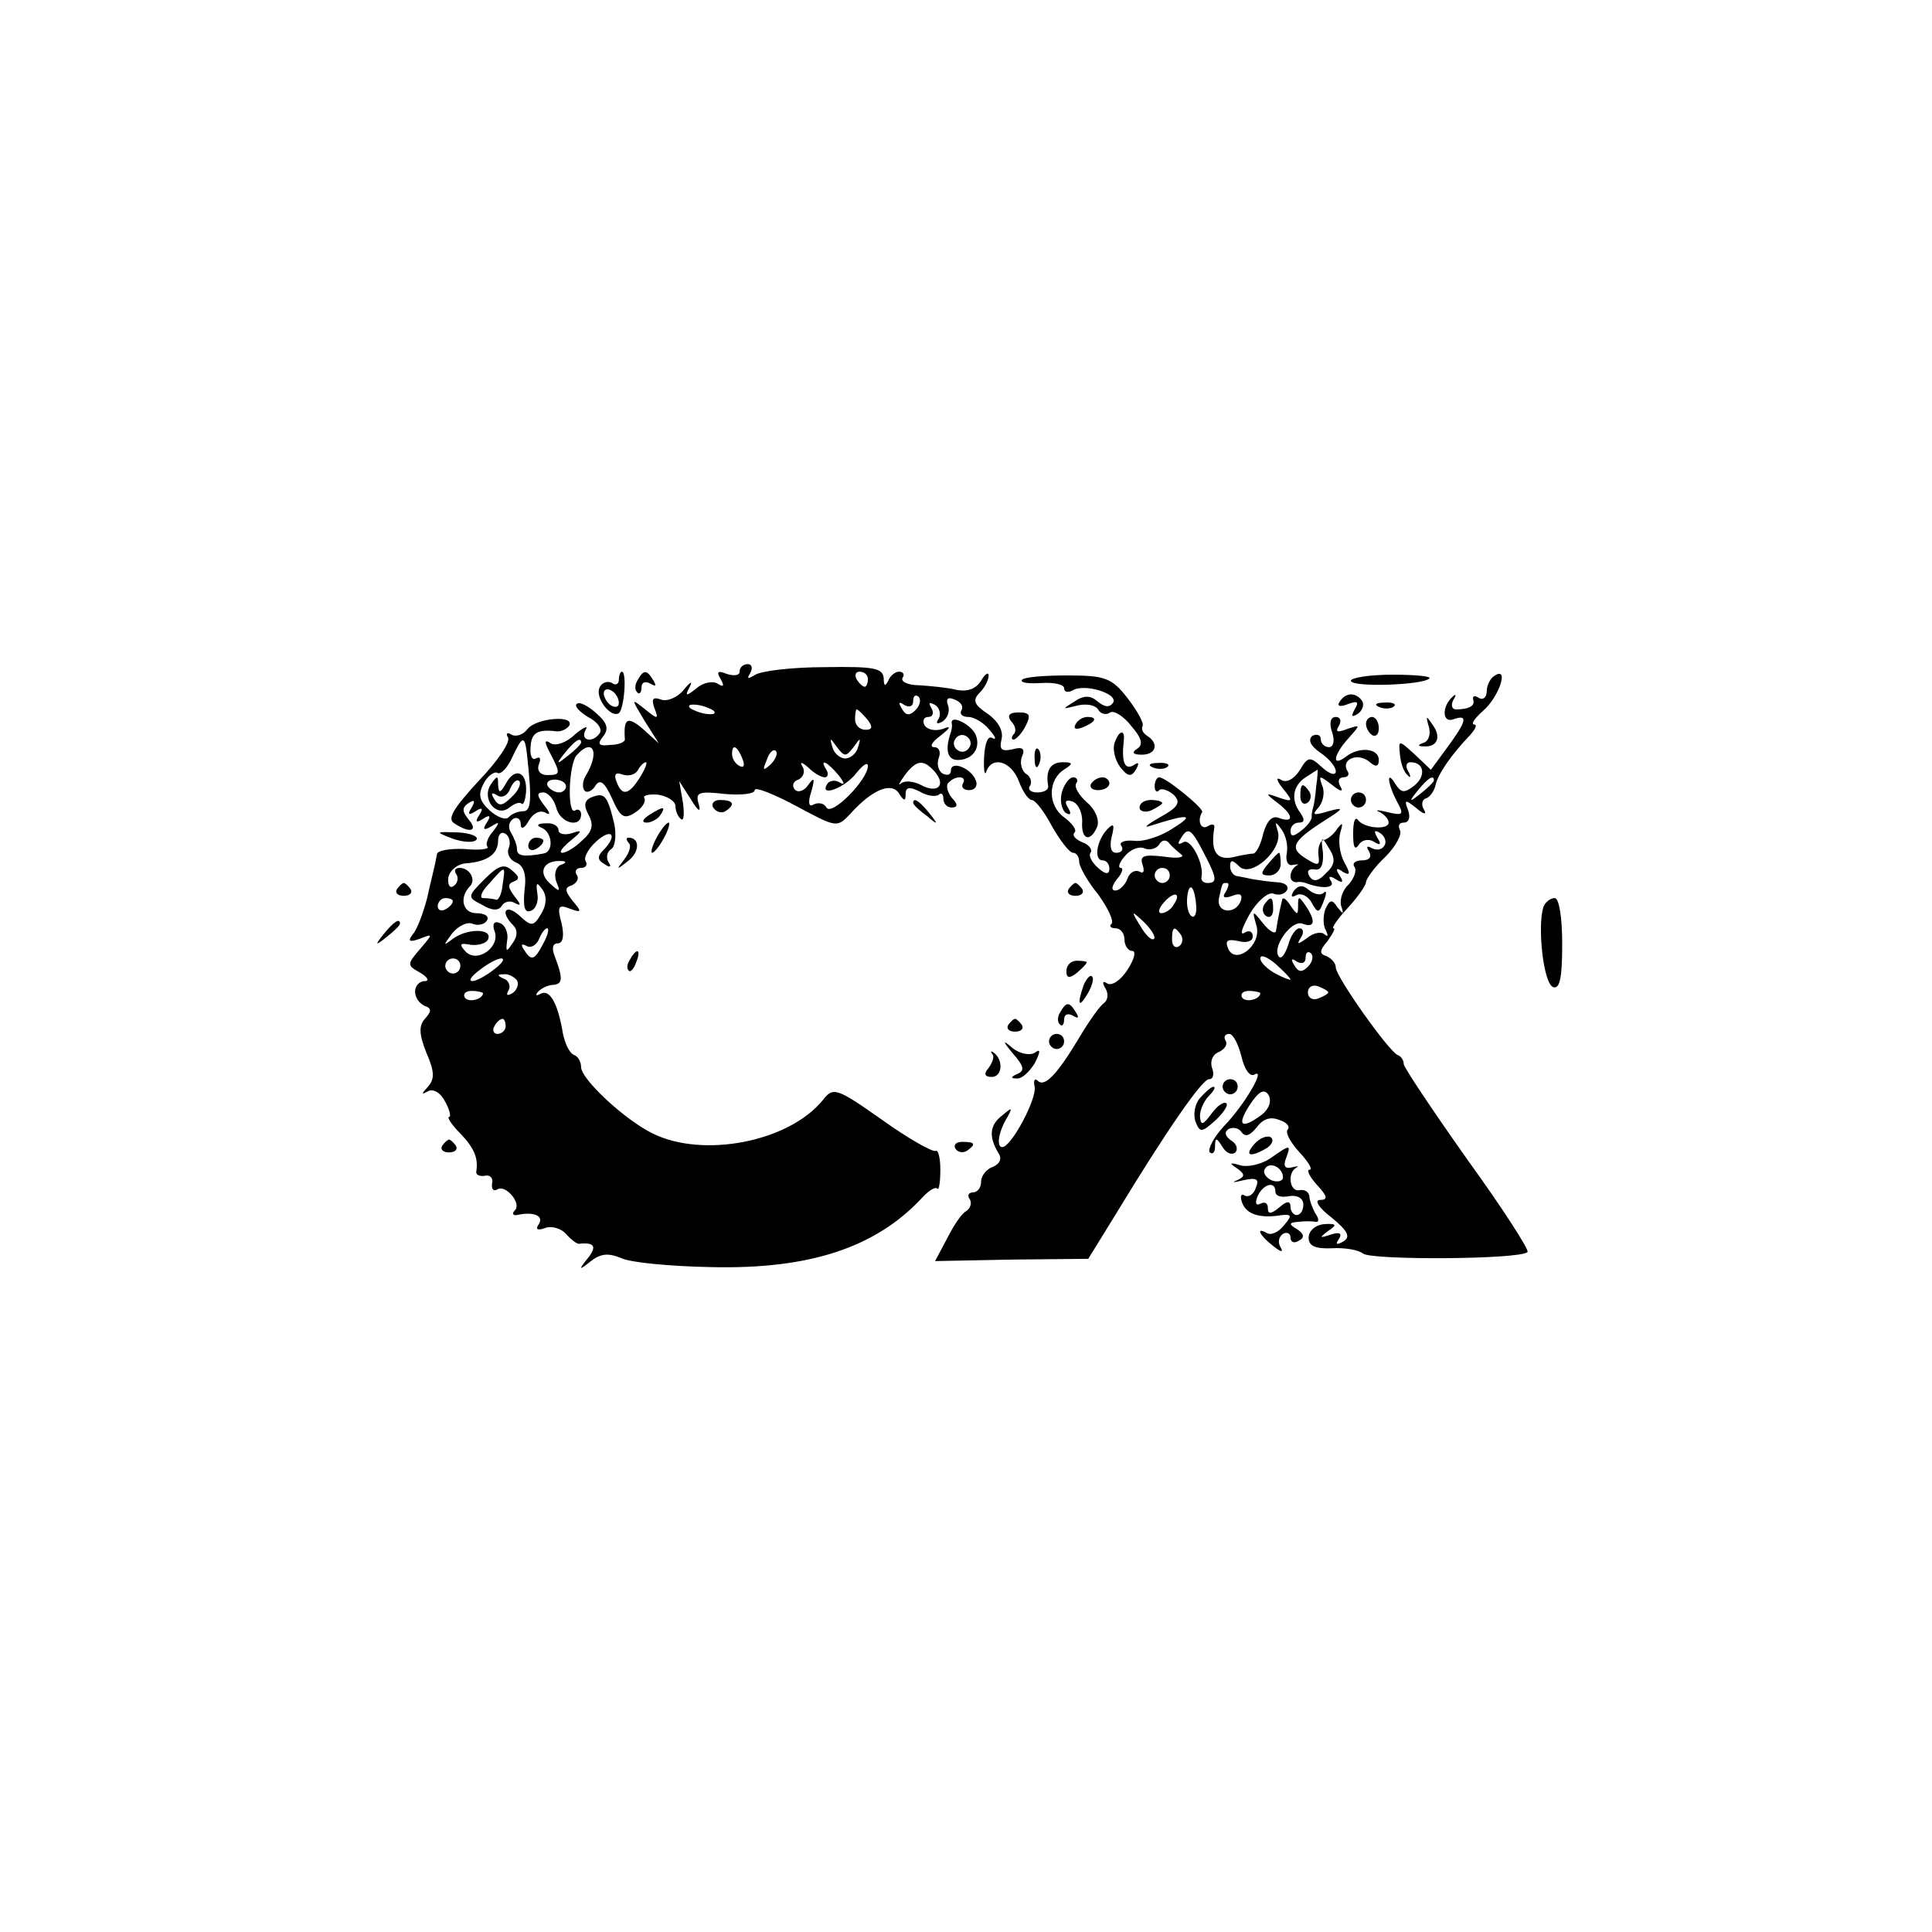
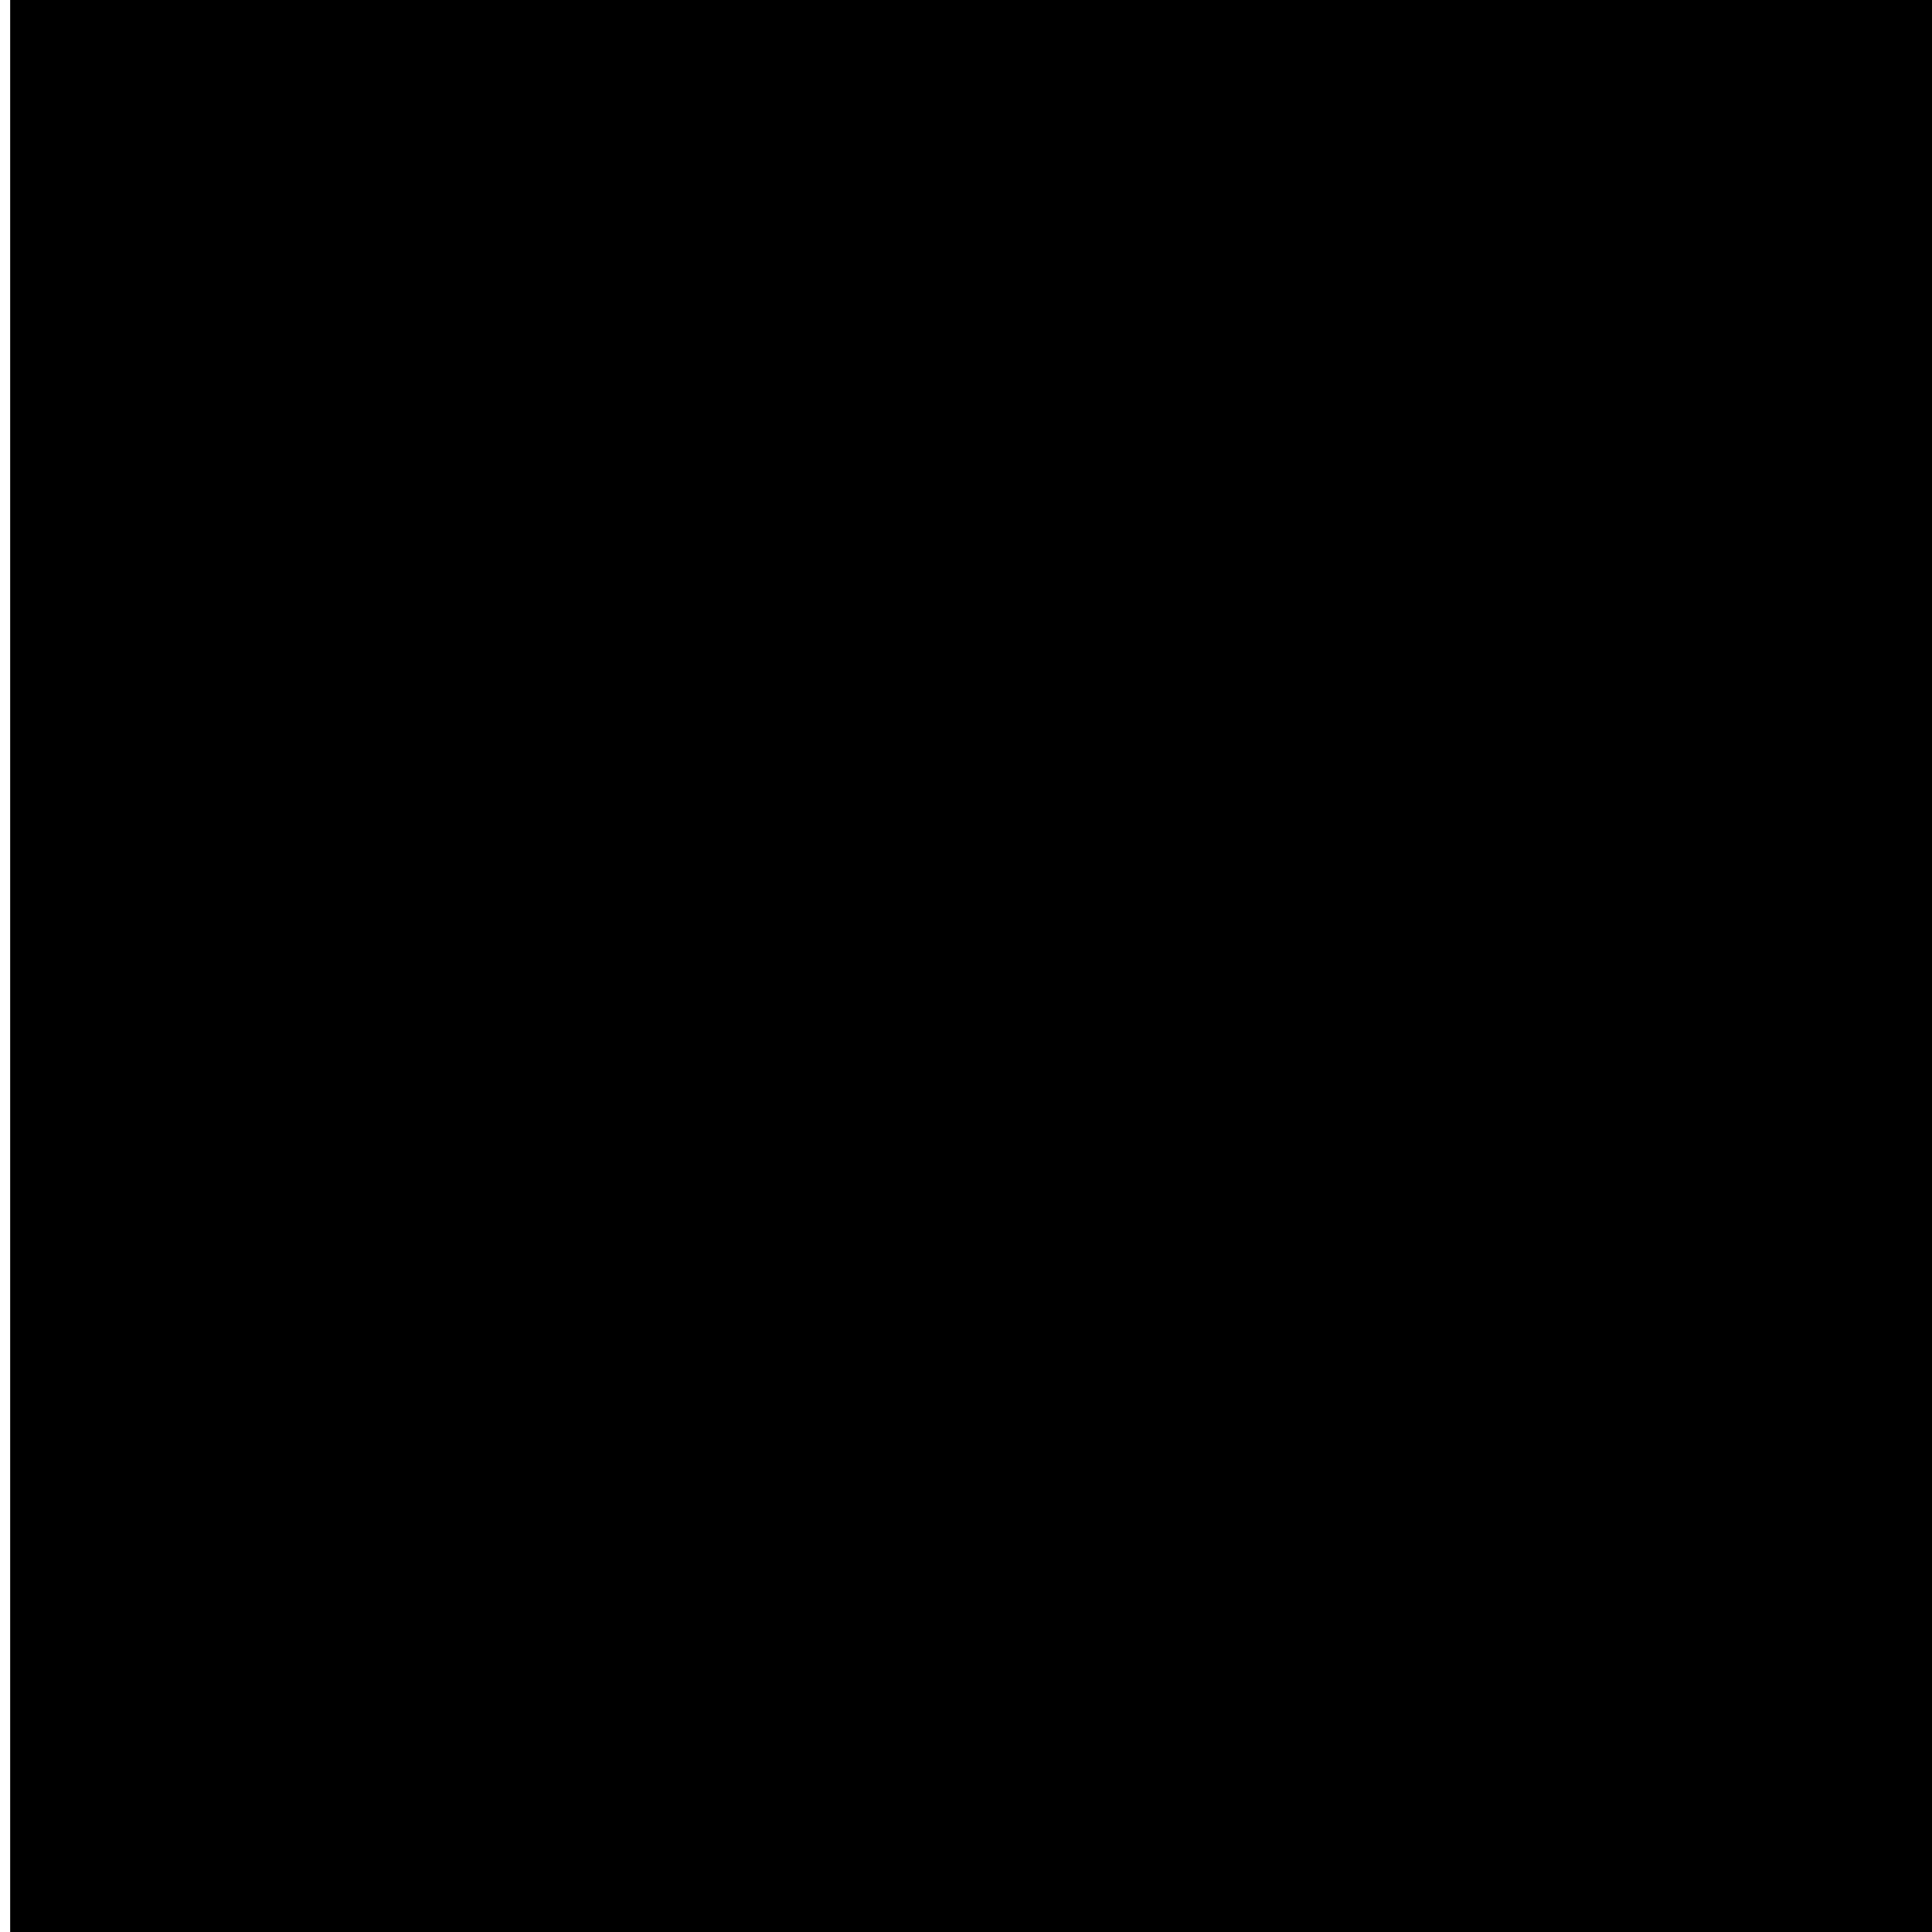
- <svg xmlns="http://www.w3.org/2000/svg" version="1.0" width="256pt" height="256pt" viewBox="0 0 256 256" preserveAspectRatio="xMidYMid meet">
-   <g transform="translate(0,256) scale(0.1,-0.1)" fill="#000000" stroke="none">
-     <path d="M980 1670 c0 -5 -7 -6 -17 -3 -12 5 -14 3 -8 -7 5 -9 4 -11 -4 -6 -6 4 -19 2 -28 -6 -14 -11 -16 -11 -9 2 4 8 1 7 -8 -4 -8 -10 -22 -16 -30 -13 -11 4 -13 1 -9 -11 6 -15 5 -16 -12 -2 -19 15 -19 15 -1 -15 l19 -30 -21 19 c-21 18 -26 14 -24 -14 0 -3 -8 -7 -19 -7 -16 -2 -18 1 -10 11 8 10 6 18 -9 31 -11 10 -23 16 -26 12 -3 -3 4 -10 15 -17 12 -6 19 -15 16 -21 -9 -14 -27 -11 -19 4 4 6 -2 4 -14 -6 -11 -11 -26 -16 -32 -12 -9 6 -9 2 -1 -13 14 -27 14 -29 -4 -29 -9 0 -14 6 -11 14 3 8 2 11 -4 8 -5 -3 -8 4 -7 15 1 19 9 24 34 21 6 -1 14 3 17 7 9 15 -43 11 -55 -4 -6 -8 -16 -11 -22 -7 -5 3 -7 1 -4 -4 4 -6 -14 -32 -39 -58 -33 -36 -42 -50 -32 -56 21 -14 32 -10 19 5 -9 11 -9 16 0 22 8 5 9 3 4 -6 -6 -9 -4 -11 5 -5 9 6 11 4 5 -5 -6 -9 -4 -11 5 -5 9 6 11 4 5 -5 -6 -9 -4 -11 6 -5 11 7 12 6 2 -7 -7 -8 -10 -17 -7 -20 3 -3 -11 -5 -30 -3 -20 1 -37 -2 -37 -7 -1 -4 -2 -11 -3 -15 -1 -5 -6 -24 -10 -43 -5 -19 -13 -41 -19 -48 -7 -9 -5 -11 9 -6 18 7 18 7 1 -13 -18 -21 -18 -22 0 -32 10 -6 12 -11 6 -11 -7 0 -13 -6 -13 -14 0 -8 6 -16 13 -19 9 -3 9 -7 0 -17 -8 -9 -8 -20 2 -45 11 -25 11 -35 2 -45 -9 -10 -9 -11 0 -6 7 4 17 -2 23 -14 6 -11 8 -20 5 -20 -3 0 3 -10 15 -22 19 -20 24 -33 21 -51 0 -4 5 -6 11 -5 7 2 12 -3 10 -10 -1 -8 2 -11 7 -8 11 7 33 -19 23 -28 -4 -4 -2 -7 3 -6 22 5 36 -1 29 -12 -5 -7 -2 -9 9 -5 8 3 21 -1 27 -8 7 -8 15 -14 18 -13 20 2 23 -4 11 -19 -13 -16 -12 -17 4 -4 13 10 23 11 40 4 12 -6 66 -11 120 -12 130 -3 217 26 278 91 9 10 18 16 21 13 2 -3 4 8 4 25 0 16 -3 27 -6 25 -4 -2 -36 16 -71 41 -61 43 -65 44 -79 26 -45 -55 -158 -77 -225 -44 -37 18 -95 72 -95 88 0 7 -4 14 -9 16 -6 2 -12 14 -15 28 -7 42 -18 60 -30 53 -6 -3 -7 -2 -3 3 5 5 14 9 20 9 13 1 13 9 2 38 -4 10 -3 17 4 17 7 0 9 10 5 27 -6 22 -4 25 11 19 16 -6 16 -4 4 10 -11 14 -11 18 -1 21 6 3 10 9 6 14 -3 5 0 9 6 9 6 0 9 4 6 9 -3 4 3 16 14 26 21 19 29 8 9 -12 -8 -8 -7 -13 2 -18 7 -5 10 -4 5 3 -3 6 -2 13 4 17 5 3 7 18 4 33 -9 38 -13 42 -29 36 -11 -4 -12 -11 -5 -24 7 -13 5 -22 -9 -34 -9 -9 -21 -16 -26 -16 -5 0 0 7 11 16 16 13 16 15 2 10 -10 -3 -18 -1 -18 4 0 6 -8 10 -17 9 -11 0 -13 -3 -5 -6 14 -6 16 -32 2 -34 -27 -5 -35 -3 -35 6 0 6 -4 15 -8 22 -4 6 -3 14 3 18 5 3 10 0 10 -7 0 -8 5 -6 11 5 6 10 15 14 22 10 7 -4 6 0 -2 10 -10 13 -10 17 -1 17 6 0 14 -9 17 -20 5 -21 33 -28 33 -9 0 5 -4 8 -8 5 -10 -6 -9 55 1 72 5 6 12 12 17 12 10 0 8 -19 -4 -38 -4 -7 -5 -16 -1 -20 3 -3 10 0 14 7 6 9 12 5 22 -17 11 -25 16 -28 30 -19 10 6 15 15 13 19 -3 4 5 6 18 5 13 -2 23 -9 23 -15 0 -6 3 -14 7 -17 4 -4 5 5 3 21 l-5 29 16 -25 c9 -15 13 -17 10 -6 -5 16 -1 18 34 14 22 -2 40 0 40 5 0 5 25 -5 55 -21 54 -29 54 -29 72 -10 29 32 54 42 64 27 7 -11 9 -11 9 -1 0 9 5 10 19 3 10 -6 21 -7 25 -4 3 3 6 1 6 -5 0 -7 5 -12 11 -12 8 0 9 4 0 13 -6 8 -8 17 -4 20 9 10 25 9 19 -1 -3 -5 1 -9 8 -9 8 0 12 6 9 13 -6 16 -33 27 -33 13 0 -6 -5 -7 -11 -4 -6 4 -8 13 -5 21 3 8 0 14 -6 14 -7 0 -3 7 8 15 14 11 15 14 3 9 -10 -3 -20 -1 -24 5 -3 6 -1 11 5 11 6 0 8 5 4 12 -4 7 -3 8 5 4 6 -4 8 -12 5 -18 -5 -7 -2 -8 5 -4 7 5 10 14 7 22 -3 8 0 11 9 7 8 -3 12 -9 9 -14 -3 -5 1 -9 9 -9 8 0 21 -8 28 -17 8 -9 10 -14 4 -11 -6 4 -10 -7 -11 -25 -1 -18 1 -26 3 -19 8 21 33 13 43 -13 5 -14 13 -25 17 -25 5 0 17 -16 27 -35 11 -19 23 -35 28 -35 4 0 8 -5 8 -12 0 -6 11 -26 25 -43 13 -18 21 -35 18 -39 -4 -3 -1 -6 5 -6 7 0 12 -7 12 -15 0 -8 5 -15 10 -15 6 0 3 -11 -6 -25 -9 -14 -21 -22 -27 -18 -6 4 -7 1 -2 -7 4 -7 3 -15 -2 -19 -5 -3 -20 -24 -33 -46 -30 -50 -46 -66 -55 -57 -4 4 -6 0 -4 -8 3 -16 -31 -80 -43 -80 -8 0 -5 21 7 40 7 13 6 13 -7 2 -17 -13 -18 -28 -5 -50 5 -7 2 -14 -7 -18 -9 -3 -16 -12 -16 -20 0 -8 -5 -14 -11 -14 -5 0 -8 -4 -4 -9 3 -5 1 -12 -5 -16 -6 -3 -17 -20 -25 -36 l-16 -30 102 2 101 1 37 60 c68 112 114 178 123 178 6 0 7 7 4 15 -3 9 1 18 9 21 8 4 12 10 9 15 -3 5 -1 9 5 9 5 0 12 -14 16 -30 4 -17 11 -27 17 -24 16 10 -12 -39 -40 -68 -14 -15 -22 -31 -19 -35 4 -3 7 0 7 8 0 12 2 12 10 -1 5 -8 12 -11 17 -7 4 5 1 12 -6 16 -8 6 -9 11 -3 15 6 3 14 1 17 -4 5 -7 11 -5 20 6 8 11 18 15 30 10 10 -3 15 -9 11 -13 -3 -4 4 -17 16 -30 12 -13 18 -23 13 -23 -4 0 0 -9 10 -20 14 -15 15 -20 4 -20 -8 0 -1 -11 15 -23 22 -18 26 -26 16 -32 -9 -5 -11 -4 -6 3 5 8 1 10 -11 6 -15 -5 -15 -4 -3 5 12 8 11 10 -5 9 -12 -1 -21 -9 -21 -18 0 -11 9 -15 31 -14 16 1 35 -2 41 -7 11 -9 209 -8 218 2 3 2 -33 58 -80 123 -46 65 -84 122 -84 126 0 5 -3 10 -8 12 -12 5 -82 104 -82 116 0 6 -6 12 -12 15 -10 3 -10 7 1 20 7 10 11 17 8 17 -3 0 5 12 18 26 14 15 25 31 25 35 0 4 11 20 26 34 14 14 22 30 19 35 -3 6 -1 10 5 10 7 0 9 7 6 16 -6 15 -4 15 11 3 9 -8 14 -9 10 -2 -4 6 -3 13 2 15 5 1 11 9 13 17 3 15 21 41 46 67 7 8 10 14 5 14 -4 1 1 8 12 18 21 18 35 59 16 47 -6 -3 -11 -13 -11 -21 0 -8 -5 -12 -10 -9 -6 4 -9 3 -8 -2 3 -8 -5 -13 -23 -13 -5 0 -7 6 -3 13 4 6 3 8 -1 4 -15 -13 -14 -36 1 -30 20 7 17 -3 -8 -37 l-22 -30 -21 20 c-22 20 -22 20 -20 0 1 -11 5 -23 10 -27 4 -5 5 -2 1 5 -4 6 -3 12 3 12 18 0 21 -18 5 -31 -13 -10 -17 -10 -25 2 -12 20 -11 2 2 -23 10 -18 8 -19 -13 -14 -12 3 -17 3 -10 0 6 -3 12 -9 12 -14 0 -10 -33 -8 -41 4 -4 4 -6 -4 -6 -19 0 -17 2 -22 7 -15 4 7 13 9 20 5 9 -6 11 -4 5 5 -5 9 -4 11 4 6 6 -4 9 -12 5 -17 -3 -5 -10 -6 -16 -3 -7 4 -8 2 -4 -4 4 -7 1 -12 -9 -12 -9 0 -14 -4 -10 -9 3 -5 -1 -15 -8 -23 -8 -7 -12 -20 -10 -28 4 -12 3 -12 -5 -2 -7 11 -10 10 -16 -3 -3 -9 -3 -22 1 -28 3 -7 3 -9 -2 -5 -4 4 -15 2 -23 -5 -13 -9 -14 -9 -8 1 4 6 3 12 -2 12 -5 0 -12 -10 -15 -22 -4 -12 -9 -19 -12 -16 -11 11 16 50 31 44 16 -6 18 3 4 24 -9 13 -10 13 -10 0 0 -13 -1 -13 -10 0 -5 8 -10 12 -11 8 -1 -5 -3 -12 -4 -18 -1 -5 -3 -15 -4 -22 0 -7 -8 -3 -17 8 -15 19 -15 18 -9 -3 7 -26 -29 -53 -38 -29 -4 10 0 12 14 9 11 -3 19 0 19 6 0 7 -5 9 -11 5 -7 -4 -3 7 7 25 10 17 24 29 31 27 7 -3 15 -1 18 4 4 6 -3 11 -14 11 -12 1 -25 3 -31 4 -5 1 -14 3 -20 4 -5 0 -10 6 -10 13 0 9 3 9 12 0 16 -16 59 23 51 47 -4 13 -3 13 5 2 6 -8 9 -22 7 -32 -2 -10 2 -17 8 -15 7 1 9 1 5 -1 -5 -3 -8 -9 -8 -14 0 -5 3 -8 8 -8 4 1 9 0 12 -1 21 -8 39 -7 34 2 -5 7 -2 8 6 3 9 -6 11 -4 5 5 -6 9 -4 11 4 5 10 -6 11 -3 2 13 -6 11 -8 29 -5 39 4 13 3 14 -4 5 -5 -8 -13 -14 -18 -15 -5 -1 -8 -10 -7 -20 2 -14 0 -15 -16 -5 -23 14 -19 23 23 50 27 17 28 19 6 13 -20 -6 -22 -5 -13 5 6 7 9 20 5 29 -5 14 -4 14 13 1 11 -9 16 -10 11 -2 -4 7 -2 12 4 12 6 0 9 4 5 9 -8 15 14 24 29 12 9 -8 13 -7 13 2 0 16 -27 18 -44 4 -19 -14 -16 3 4 25 16 18 16 18 -2 12 -13 -5 -16 -4 -11 4 4 7 2 12 -4 12 -7 0 -9 -8 -5 -20 4 -11 2 -20 -4 -20 -6 0 -11 5 -11 11 0 5 -5 7 -11 4 -6 -5 -3 -13 10 -22 12 -8 21 -19 21 -25 0 -6 -8 -4 -18 5 -16 15 -19 15 -30 -4 -8 -12 -18 -17 -25 -12 -7 4 -5 -2 3 -12 14 -17 13 -18 -5 -12 -19 7 -19 6 -2 -7 21 -16 22 -27 2 -20 -9 4 -16 -3 -21 -20 -3 -14 -9 -26 -13 -27 -3 0 -16 -2 -28 -5 -22 -4 -29 9 -24 39 1 5 -3 6 -9 2 -9 -5 -14 8 -7 19 2 5 -48 46 -57 46 -3 0 -6 -5 -6 -12 0 -6 3 -9 6 -5 3 3 12 0 19 -6 10 -10 7 -16 -18 -30 -18 -10 -23 -15 -12 -11 50 16 59 15 30 -3 -16 -11 -40 -19 -53 -17 -12 1 -20 -2 -16 -7 3 -5 0 -9 -7 -9 -7 0 -9 8 -6 21 4 16 3 19 -5 11 -15 -15 -19 -42 -7 -42 5 0 9 -5 9 -11 0 -8 -5 -8 -15 1 -8 7 -13 16 -10 20 3 4 -2 11 -11 14 -9 4 -14 9 -10 13 3 3 -3 12 -14 20 -22 16 -22 50 1 64 11 7 11 9 -3 9 -16 0 -23 -11 -19 -32 0 -5 -6 -8 -15 -8 -8 0 -13 4 -9 9 3 5 0 13 -6 16 -5 4 -8 14 -5 22 5 11 1 14 -13 10 -14 -3 -17 0 -14 13 3 11 -4 24 -18 34 -18 12 -21 18 -11 28 7 7 12 17 12 23 0 5 -5 2 -10 -7 -7 -11 -18 -15 -33 -12 -12 3 -34 5 -49 6 -15 0 -25 5 -22 10 3 4 1 8 -5 8 -5 0 -12 -6 -14 -12 -4 -8 -6 -7 -6 3 -1 14 -13 16 -78 15 -43 0 -84 -5 -92 -10 -10 -6 -12 -6 -7 2 4 7 2 12 -3 12 -6 0 -11 -4 -11 -10z m170 -10 c0 -5 -2 -10 -4 -10 -3 0 -8 5 -11 10 -3 6 -1 10 4 10 6 0 11 -4 11 -10z m63 -41 c-8 -8 -13 -7 -18 2 -5 8 -4 10 3 5 7 -4 12 -2 12 5 0 7 3 9 7 6 4 -4 2 -12 -4 -18z m-267 -1 c3 -4 -1 -5 -10 -4 -8 1 -18 5 -22 8 -3 4 1 5 10 4 8 -1 18 -5 22 -8z m203 -11 c8 -10 7 -14 -2 -14 -8 0 -14 6 -14 14 0 7 1 13 2 13 2 0 8 -6 14 -13z m-451 -44 c7 -63 6 -78 -5 -78 -6 0 -15 -3 -19 -8 -4 -4 -15 0 -25 9 -14 13 -16 21 -8 36 5 10 14 16 18 14 4 -3 13 6 19 19 14 30 17 31 20 8z m72 13 c0 -2 -8 -10 -17 -17 -16 -13 -17 -12 -4 4 13 16 21 21 21 13z m361 -6 c9 13 10 13 6 0 -2 -8 -10 -15 -17 -15 -7 0 -15 7 -17 15 -4 13 -3 13 6 0 10 -13 12 -13 22 0z m-147 -16 c3 -8 2 -12 -4 -9 -6 3 -10 10 -10 16 0 14 7 11 14 -7z m37 -7 c-10 -9 -11 -8 -5 6 3 10 9 15 12 12 3 -3 0 -11 -7 -18z m-173 -17 c-15 -24 -24 -25 -31 -6 -4 10 -1 13 7 10 8 -3 17 -1 21 5 3 6 8 11 11 11 2 0 -1 -9 -8 -20z m245 0 c4 0 5 5 2 10 -10 16 1 11 16 -7 8 -10 9 -14 2 -10 -6 4 -14 3 -17 -2 -11 -18 24 -5 39 15 8 10 15 15 15 9 0 -18 -48 -67 -55 -55 -3 6 -11 7 -17 4 -6 -4 -8 2 -3 17 5 18 4 20 -4 9 -5 -8 -14 -11 -18 -6 -4 5 -2 11 5 13 6 3 9 10 6 16 -5 8 -2 8 7 0 7 -7 17 -13 22 -13z m146 7 c15 -18 3 -29 -19 -17 -10 5 -21 6 -26 2 -5 -4 -2 1 5 11 16 21 25 21 40 4z m505 -19 c-1 -13 -3 -25 -4 -28 -1 -3 -2 -8 -2 -12 1 -3 -5 -12 -13 -18 -11 -9 -15 -9 -15 -1 0 6 5 11 11 11 8 0 8 4 2 13 -13 17 -10 36 7 47 8 5 15 10 16 10 0 0 0 -10 -2 -22z m-994 0 c0 -4 -4 -8 -9 -8 -6 0 -12 4 -15 8 -3 5 1 9 9 9 8 0 15 -4 15 -9z m1150 8 c0 -2 -8 -10 -17 -17 -16 -13 -17 -12 -4 4 13 16 21 21 21 13z m-1226 -90 c-3 -7 2 -16 10 -19 10 -4 14 -16 11 -37 -2 -21 0 -30 8 -27 7 2 11 13 9 23 -2 15 -1 16 7 5 6 -9 5 -21 -2 -32 -10 -17 -13 -17 -29 -2 -18 16 -26 5 -8 -13 6 -6 6 -15 -1 -24 -8 -12 -9 -12 -7 4 2 10 -3 21 -10 23 -7 3 -10 -1 -7 -10 9 -21 -22 -44 -38 -28 -9 10 -8 12 7 9 10 -1 21 2 23 8 5 14 -28 14 -47 0 -13 -10 -13 -9 -1 7 8 10 20 16 27 13 7 -3 16 -1 19 4 4 6 -3 10 -14 10 -18 0 -23 21 -8 36 8 9 -1 24 -14 24 -6 0 -8 -4 -4 -9 3 -5 1 -12 -4 -15 -5 -4 -8 2 -7 11 2 10 12 18 23 19 28 2 43 12 43 30 0 8 4 13 10 9 5 -3 7 -12 4 -19z m921 -6 c18 -34 18 -40 5 -40 -5 0 -9 3 -8 8 4 16 -14 52 -24 46 -7 -4 -8 -2 -4 4 10 17 14 15 31 -18z m-30 -2 c6 -4 -5 -6 -23 -3 -27 3 -32 1 -28 -11 3 -9 1 -12 -4 -9 -6 3 -13 -1 -16 -9 -3 -9 -11 -16 -16 -16 -6 0 -5 6 2 15 7 8 9 15 5 15 -4 0 -2 7 5 15 7 9 19 14 26 11 7 -3 16 -1 20 5 3 6 9 7 13 2 3 -4 11 -11 16 -15z m192 -25 c-10 -11 -17 -12 -22 -4 -4 7 -1 10 7 9 8 -2 12 6 11 22 -3 22 -2 23 8 6 9 -14 8 -22 -4 -33z m-1014 11 c-7 -3 -9 -13 -6 -22 6 -14 5 -15 -9 -2 -16 15 -7 31 17 29 6 0 5 -3 -2 -5z m807 -14 c0 -5 -4 -10 -10 -10 -5 0 -10 5 -10 10 0 6 5 10 10 10 6 0 10 -4 10 -10z m35 -40 c1 -10 -2 -17 -6 -14 -4 2 -7 13 -6 24 2 23 10 17 12 -10z m39 18 c-5 -7 -2 -9 9 -5 10 4 14 2 11 -7 -7 -18 -32 -16 -29 3 5 22 4 21 11 21 3 0 2 -5 -2 -12z m-69 -17 c-3 -6 -11 -11 -16 -11 -5 0 -4 6 3 14 14 16 24 13 13 -3z m-955 5 c0 -3 -4 -8 -10 -11 -5 -3 -10 -1 -10 4 0 6 5 11 10 11 6 0 10 -2 10 -4z m929 -50 c-3 -3 -11 5 -18 17 -13 21 -12 21 5 5 10 -10 16 -20 13 -22z m-809 -6 c-12 -23 -16 -24 -26 -8 -4 6 -3 8 3 5 6 -4 13 0 17 8 3 8 8 15 11 15 3 0 1 -9 -5 -20z m845 11 c3 -5 2 -12 -3 -15 -5 -3 -9 1 -9 9 0 17 3 19 12 6z m145 -59 c0 -1 -9 2 -20 8 -11 6 -20 15 -20 20 0 6 9 2 20 -7 11 -10 20 -19 20 -21z m23 17 c-8 -8 -13 -7 -18 2 -5 8 -4 10 3 5 7 -4 12 -2 12 5 0 7 3 9 7 6 4 -4 2 -12 -4 -18z m-1123 1 c0 -5 -4 -10 -10 -10 -5 0 -10 5 -10 10 0 6 5 10 10 10 6 0 10 -4 10 -10z m44 -5 c-10 -8 -23 -15 -28 -15 -6 0 -1 7 10 15 10 8 23 15 28 15 6 0 1 -7 -10 -15z m31 -14 c3 -5 0 -13 -6 -17 -7 -4 -9 -3 -5 4 3 5 0 13 -6 15 -9 4 -10 6 -1 6 6 1 14 -3 18 -8z m1075 -16 c0 -2 -6 -5 -13 -8 -8 -3 -14 1 -14 8 0 7 6 11 14 8 7 -3 13 -6 13 -8z m-1120 -1 c0 -8 -19 -13 -24 -6 -3 5 1 9 9 9 8 0 15 -2 15 -3z m1030 0 c0 -8 -19 -13 -24 -6 -3 5 1 9 9 9 8 0 15 -2 15 -3z m-1000 -44 c0 -5 -5 -10 -11 -10 -5 0 -7 5 -4 10 3 6 8 10 11 10 2 0 4 -4 4 -10z m1002 -117 c-27 -20 -34 -15 -16 13 12 18 19 22 25 13 4 -8 1 -18 -9 -26z" />
-     <path d="M671 1523 c-8 -14 -10 -15 -11 -3 0 13 -1 13 -10 0 -12 -19 8 -44 25 -30 6 5 14 8 16 5 3 -2 5 5 6 15 2 27 -14 34 -26 13z m7 -19 c-12 -12 -17 -13 -23 -3 -5 8 -4 10 4 5 6 -4 14 0 17 9 4 9 9 13 12 10 3 -3 -1 -13 -10 -21z" />
-     <path d="M1723 1505 c0 -8 4 -12 9 -9 5 3 6 10 3 15 -9 13 -12 11 -12 -6z" />
-     <path d="M642 1395 c-23 -23 -23 -24 -3 -34 13 -8 22 -8 26 -1 4 6 12 7 18 3 8 -4 7 -1 -1 9 -9 12 -10 17 -1 20 8 3 7 7 -3 15 -10 9 -18 6 -36 -12z m24 -7 c-1 -13 -6 -22 -9 -20 -4 1 -11 2 -17 2 -5 0 -2 9 8 19 22 25 22 25 18 -1z" />
-     <path d="M820 1659 c0 -5 -4 -8 -9 -4 -5 3 -13 1 -16 -5 -8 -13 14 -42 25 -35 7 5 11 55 4 55 -2 0 -4 -5 -4 -11z m0 -30 c0 -6 -4 -7 -10 -4 -5 3 -10 11 -10 16 0 6 5 7 10 4 6 -3 10 -11 10 -16z" />
-     <path d="M845 1659 c-4 -6 -4 -13 -1 -16 3 -4 6 -1 6 6 0 7 5 9 12 5 7 -4 8 -3 4 4 -9 15 -13 15 -21 1z" />
-     <path d="M1354 1659 c-2 -4 10 -5 26 -4 17 1 30 -2 30 -7 0 -5 5 -6 11 -3 15 10 61 -4 54 -16 -5 -7 -11 -6 -20 1 -10 9 -19 9 -32 0 -16 -10 -16 -10 4 -5 12 3 24 1 28 -5 3 -6 11 -8 16 -4 5 3 18 -5 28 -18 14 -16 16 -25 8 -30 -8 -5 -6 -8 6 -8 19 0 23 15 7 25 -6 4 -8 9 -6 13 2 4 -7 20 -20 37 -21 27 -30 30 -80 30 -30 0 -57 -2 -60 -6z" />
-     <path d="M1790 1658 c0 -9 95 -6 104 3 3 3 -19 5 -49 5 -30 0 -55 -4 -55 -8z" />
-     <path d="M1775 1630 c-4 -6 1 -7 11 -3 13 5 15 3 9 -7 -5 -9 -4 -11 4 -6 6 4 9 12 6 17 -8 12 -22 12 -30 -1z" />
-     <path d="M1828 1623 c7 -3 16 -2 19 1 4 3 -2 6 -13 5 -11 0 -14 -3 -6 -6z" />
-     <path d="M1340 1604 c6 -6 7 -14 3 -17 -3 -4 -3 -7 0 -7 3 0 11 8 16 18 7 14 6 18 -9 18 -13 0 -16 -4 -10 -12z" />
-     <path d="M1261 1602 c1 -4 0 -9 -1 -12 -8 -23 -5 -37 9 -37 19 0 31 15 24 33 -5 13 -33 28 -32 16z m23 -33 c-3 -5 -10 -7 -15 -3 -5 3 -7 10 -3 15 3 5 10 7 15 3 5 -3 7 -10 3 -15z" />
-     <path d="M1425 1600 c-3 -6 1 -7 9 -4 18 7 21 14 7 14 -6 0 -13 -4 -16 -10z" />
-     <path d="M1810 1601 c0 -6 4 -12 8 -15 5 -3 9 1 9 9 0 8 -4 15 -9 15 -4 0 -8 -4 -8 -9z" />
-     <path d="M1893 1598 c3 -9 1 -19 -6 -22 -9 -3 -9 -5 0 -5 18 -1 23 13 11 29 -8 12 -9 12 -5 -2z" />
-     <path d="M1477 1576 c-3 -8 0 -22 7 -32 10 -13 15 -14 21 -4 5 9 4 11 -3 6 -12 -7 -16 5 -13 32 2 16 -6 15 -12 -2z" />
-     <path d="M1371 1554 c0 -11 3 -14 6 -6 3 7 2 16 -1 19 -3 4 -6 -2 -5 -13z" />
-     <path d="M1528 1543 c7 -3 16 -2 19 1 4 3 -2 6 -13 5 -11 0 -14 -3 -6 -6z" />
-     <path d="M1407 1510 c-3 -11 0 -23 5 -27 7 -4 8 -1 3 7 -5 8 -3 11 6 8 8 -3 13 -15 13 -26 -2 -25 11 -29 20 -7 3 9 -3 23 -14 32 -10 9 -17 20 -14 25 3 4 1 8 -4 8 -5 0 -12 -9 -15 -20z" />
-     <path d="M1446 1522 c-3 -5 1 -9 9 -9 8 0 15 4 15 9 0 4 -4 8 -9 8 -6 0 -12 -4 -15 -8z" />
-     <path d="M1790 1500 c0 -5 5 -10 10 -10 6 0 10 5 10 10 0 6 -4 10 -10 10 -5 0 -10 -4 -10 -10z" />
-     <path d="M945 1490 c4 -6 11 -8 16 -5 14 9 11 15 -7 15 -8 0 -12 -5 -9 -10z" />
-     <path d="M1210 1496 c0 -2 8 -10 18 -17 15 -13 16 -12 3 4 -13 16 -21 21 -21 13z" />
-     <path d="M1510 1490 c0 -5 7 -7 15 -4 8 4 15 8 15 10 0 2 -7 4 -15 4 -8 0 -15 -4 -15 -10z" />
-     <path d="M860 1480 c-9 -6 -10 -10 -3 -10 6 0 15 5 18 10 8 12 4 12 -15 0z" />
-     <path d="M870 1450 c-6 -11 -8 -20 -6 -20 3 0 10 9 16 20 6 11 8 20 6 20 -3 0 -10 -9 -16 -20z" />
-     <path d="M599 1449 c14 -5 28 -6 32 -2 4 4 -6 9 -24 10 -30 1 -31 1 -8 -8z" />
-     <path d="M700 1439 c0 -5 5 -7 10 -4 6 3 10 8 10 11 0 2 -4 4 -10 4 -5 0 -10 -5 -10 -11z" />
-     <path d="M833 1443 c4 -3 1 -13 -6 -22 -11 -14 -10 -14 5 -2 16 12 16 31 1 31 -4 0 -3 -3 0 -7z" />
-     <path d="M1680 1415 c-10 -12 -10 -15 2 -15 8 0 15 7 15 15 0 8 -1 15 -2 15 -2 0 -8 -7 -15 -15z" />
-     <path d="M526 1382 c-3 -5 1 -9 9 -9 8 0 12 4 9 9 -3 4 -7 8 -9 8 -2 0 -6 -4 -9 -8z" />
-     <path d="M1416 1382 c-3 -5 1 -9 9 -9 8 0 12 4 9 9 -3 4 -7 8 -9 8 -2 0 -6 -4 -9 -8z" />
-     <path d="M1714 1379 c-4 -7 -3 -9 4 -5 6 3 15 -1 20 -10 8 -15 10 -14 16 2 4 10 4 15 0 11 -4 -4 -13 -2 -20 4 -8 7 -14 6 -20 -2z" />
-     <path d="M1675 1361 c-3 -5 -2 -12 3 -15 5 -3 9 1 9 9 0 17 -3 19 -12 6z" />
-     <path d="M2045 1358 c-8 -26 0 -101 13 -106 9 -3 12 13 12 57 0 35 -4 61 -10 61 -6 0 -13 -6 -15 -12z" />
-     <path d="M509 1323 c-13 -16 -12 -17 4 -4 9 7 17 15 17 17 0 8 -8 3 -21 -13z" />
-     <path d="M835 1289 c-4 -6 -5 -12 -2 -15 2 -3 7 2 10 11 7 17 1 20 -8 4z" />
-     <path d="M1413 1273 c0 -9 4 -10 14 -2 7 6 13 12 13 14 0 1 -6 2 -13 2 -8 0 -14 -6 -14 -14z" />
-     <path d="M1436 1255 c-9 -26 -7 -32 5 -12 6 10 9 21 6 23 -2 3 -7 -2 -11 -11z" />
-     <path d="M1405 1219 c-4 -6 -4 -13 -1 -16 3 -4 6 -1 6 6 0 7 5 9 12 5 7 -4 8 -3 4 4 -9 15 -13 15 -21 1z" />
-     <path d="M1336 1202 c-3 -5 1 -9 9 -9 8 0 12 4 9 9 -3 4 -7 8 -9 8 -2 0 -6 -4 -9 -8z" />
-     <path d="M1390 1180 c0 -5 5 -10 10 -10 6 0 10 5 10 10 0 6 -4 10 -10 10 -5 0 -10 -4 -10 -10z" />
-     <path d="M1343 1163 c14 -16 15 -22 5 -26 -9 -4 -9 -6 -1 -6 7 -1 17 9 24 20 8 16 8 20 0 14 -7 -4 -20 -1 -29 6 -14 12 -14 10 1 -8z" />
-     <path d="M1315 1163 c3 -3 0 -11 -5 -18 -7 -8 -5 -12 4 -12 14 0 16 22 3 32 -4 3 -5 2 -2 -2z" />
-     <path d="M1620 1120 c0 -5 5 -10 10 -10 6 0 10 5 10 10 0 6 -4 10 -10 10 -5 0 -10 -4 -10 -10z" />
-     <path d="M1590 1105 c-7 -8 -9 -22 -6 -31 6 -15 8 -15 26 1 11 10 18 21 15 23 -3 3 -12 -3 -20 -14 -11 -15 -14 -16 -15 -3 0 8 5 20 12 27 7 7 9 12 6 12 -3 0 -11 -7 -18 -15z" />
-     <path d="M1662 1044 c-14 -16 -5 -18 17 -5 7 5 9 11 5 14 -5 3 -15 -1 -22 -9z" />
-     <path d="M586 1042 c-3 -5 1 -9 9 -9 8 0 12 4 9 9 -3 4 -7 8 -9 8 -2 0 -6 -4 -9 -8z" />
-     <path d="M1266 1038 c3 -5 10 -6 15 -3 13 9 11 12 -6 12 -8 0 -12 -4 -9 -9z" />
-     <path d="M1683 1025 c-12 -8 -30 -12 -40 -9 -13 4 -15 3 -4 -4 11 -8 11 -11 0 -16 -8 -3 -4 -3 8 0 18 4 22 2 17 -10 -3 -9 -10 -13 -15 -10 -5 3 -6 -2 -3 -10 6 -15 23 -21 53 -16 13 1 13 -1 2 -14 -7 -9 -17 -13 -22 -10 -16 9 -10 -3 8 -17 10 -8 14 -9 10 -2 -4 6 -3 14 3 18 5 3 10 1 10 -5 0 -6 5 -8 11 -4 8 4 7 9 -2 15 -12 7 -11 9 1 10 8 1 19 1 23 0 5 -1 5 4 0 11 -4 7 -8 18 -8 23 -1 6 -6 9 -13 8 -13 -3 -17 23 -4 30 4 2 1 2 -7 0 -8 -2 -11 2 -7 12 7 19 6 19 -21 0z m17 -25 c0 -5 -7 -7 -15 -4 -8 4 -12 10 -9 15 6 11 24 2 24 -11z m-10 -19 c0 -6 8 -8 18 -6 11 2 19 -3 19 -11 0 -8 -4 -14 -9 -14 -4 0 -8 5 -8 11 0 8 -5 8 -15 -1 -11 -9 -15 -9 -15 -1 0 7 -4 9 -10 6 -6 -3 -7 1 -4 9 7 17 24 22 24 7z" />
+ <svg xmlns="http://www.w3.org/2000/svg" version="1.0" width="190pt" height="190pt" viewBox="0 0 190 190" preserveAspectRatio="xMidYMid meet">
+   <g transform="translate(0,190) scale(0.1,-0.1)" fill="#000000" stroke="none">
+     <path d="M10 950 l0 -950 945 0 945 0 0 950 0 950 -945 0 -945 0 0 -950z" />
  </g>
</svg>
